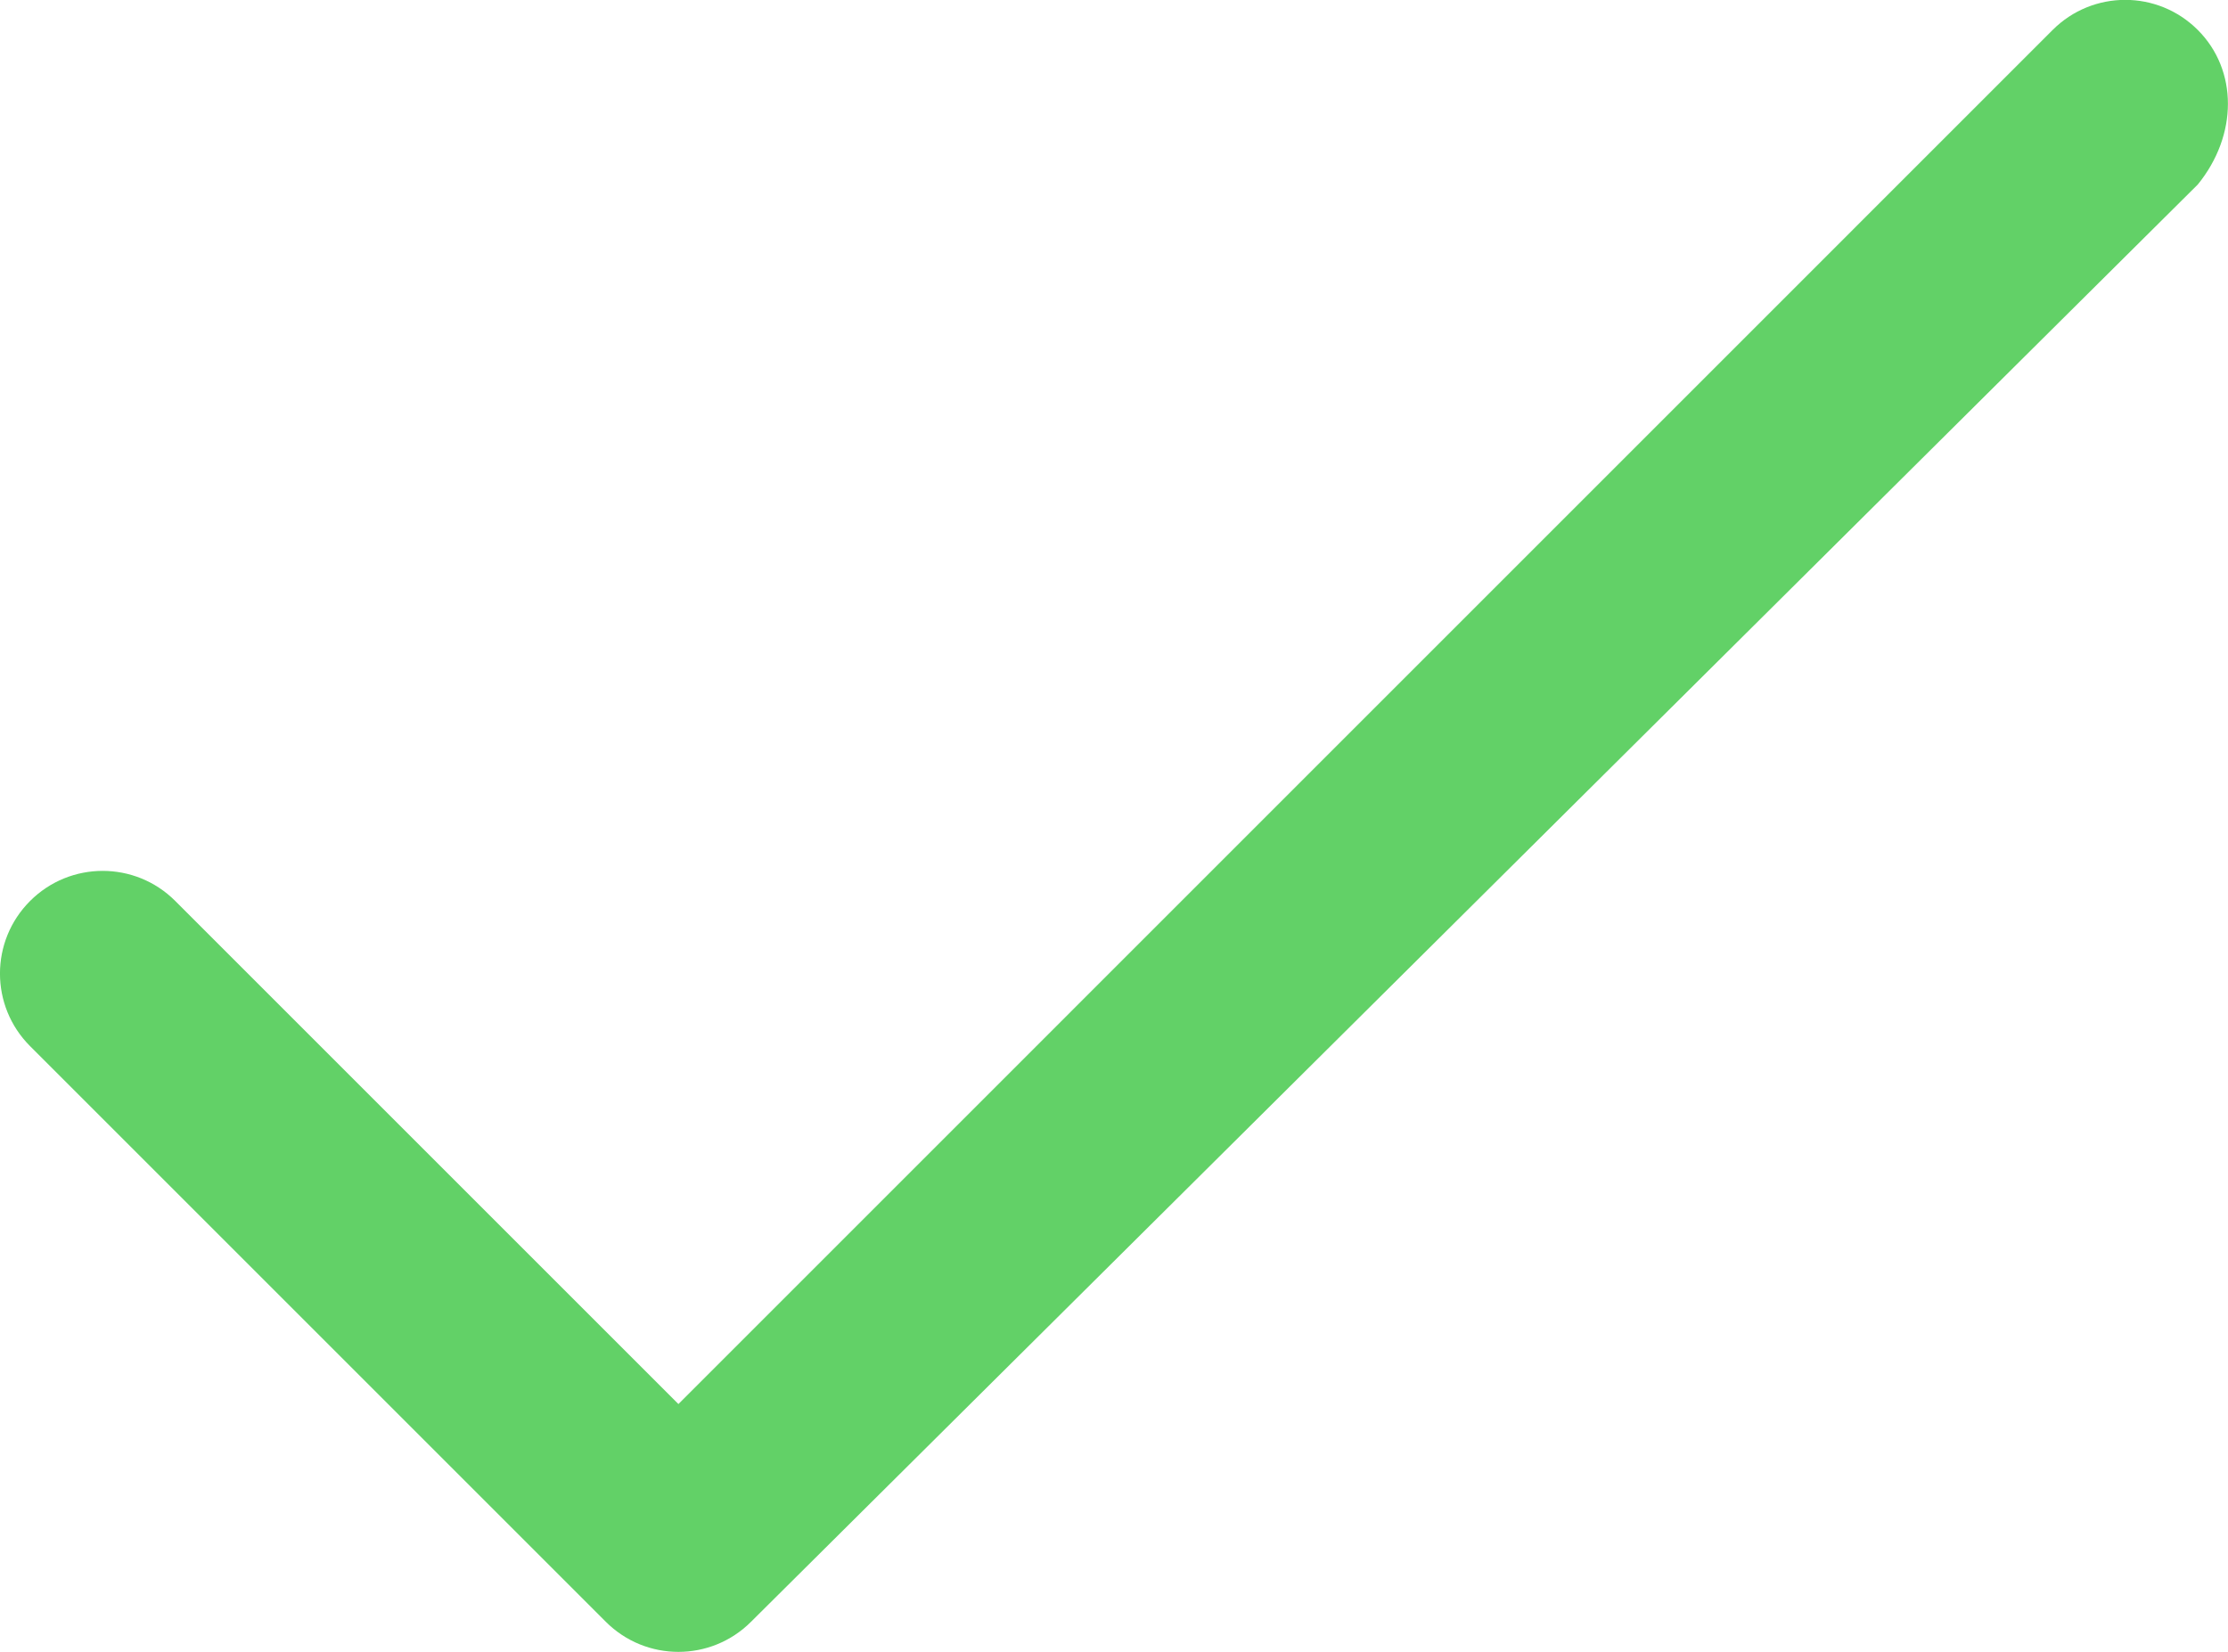
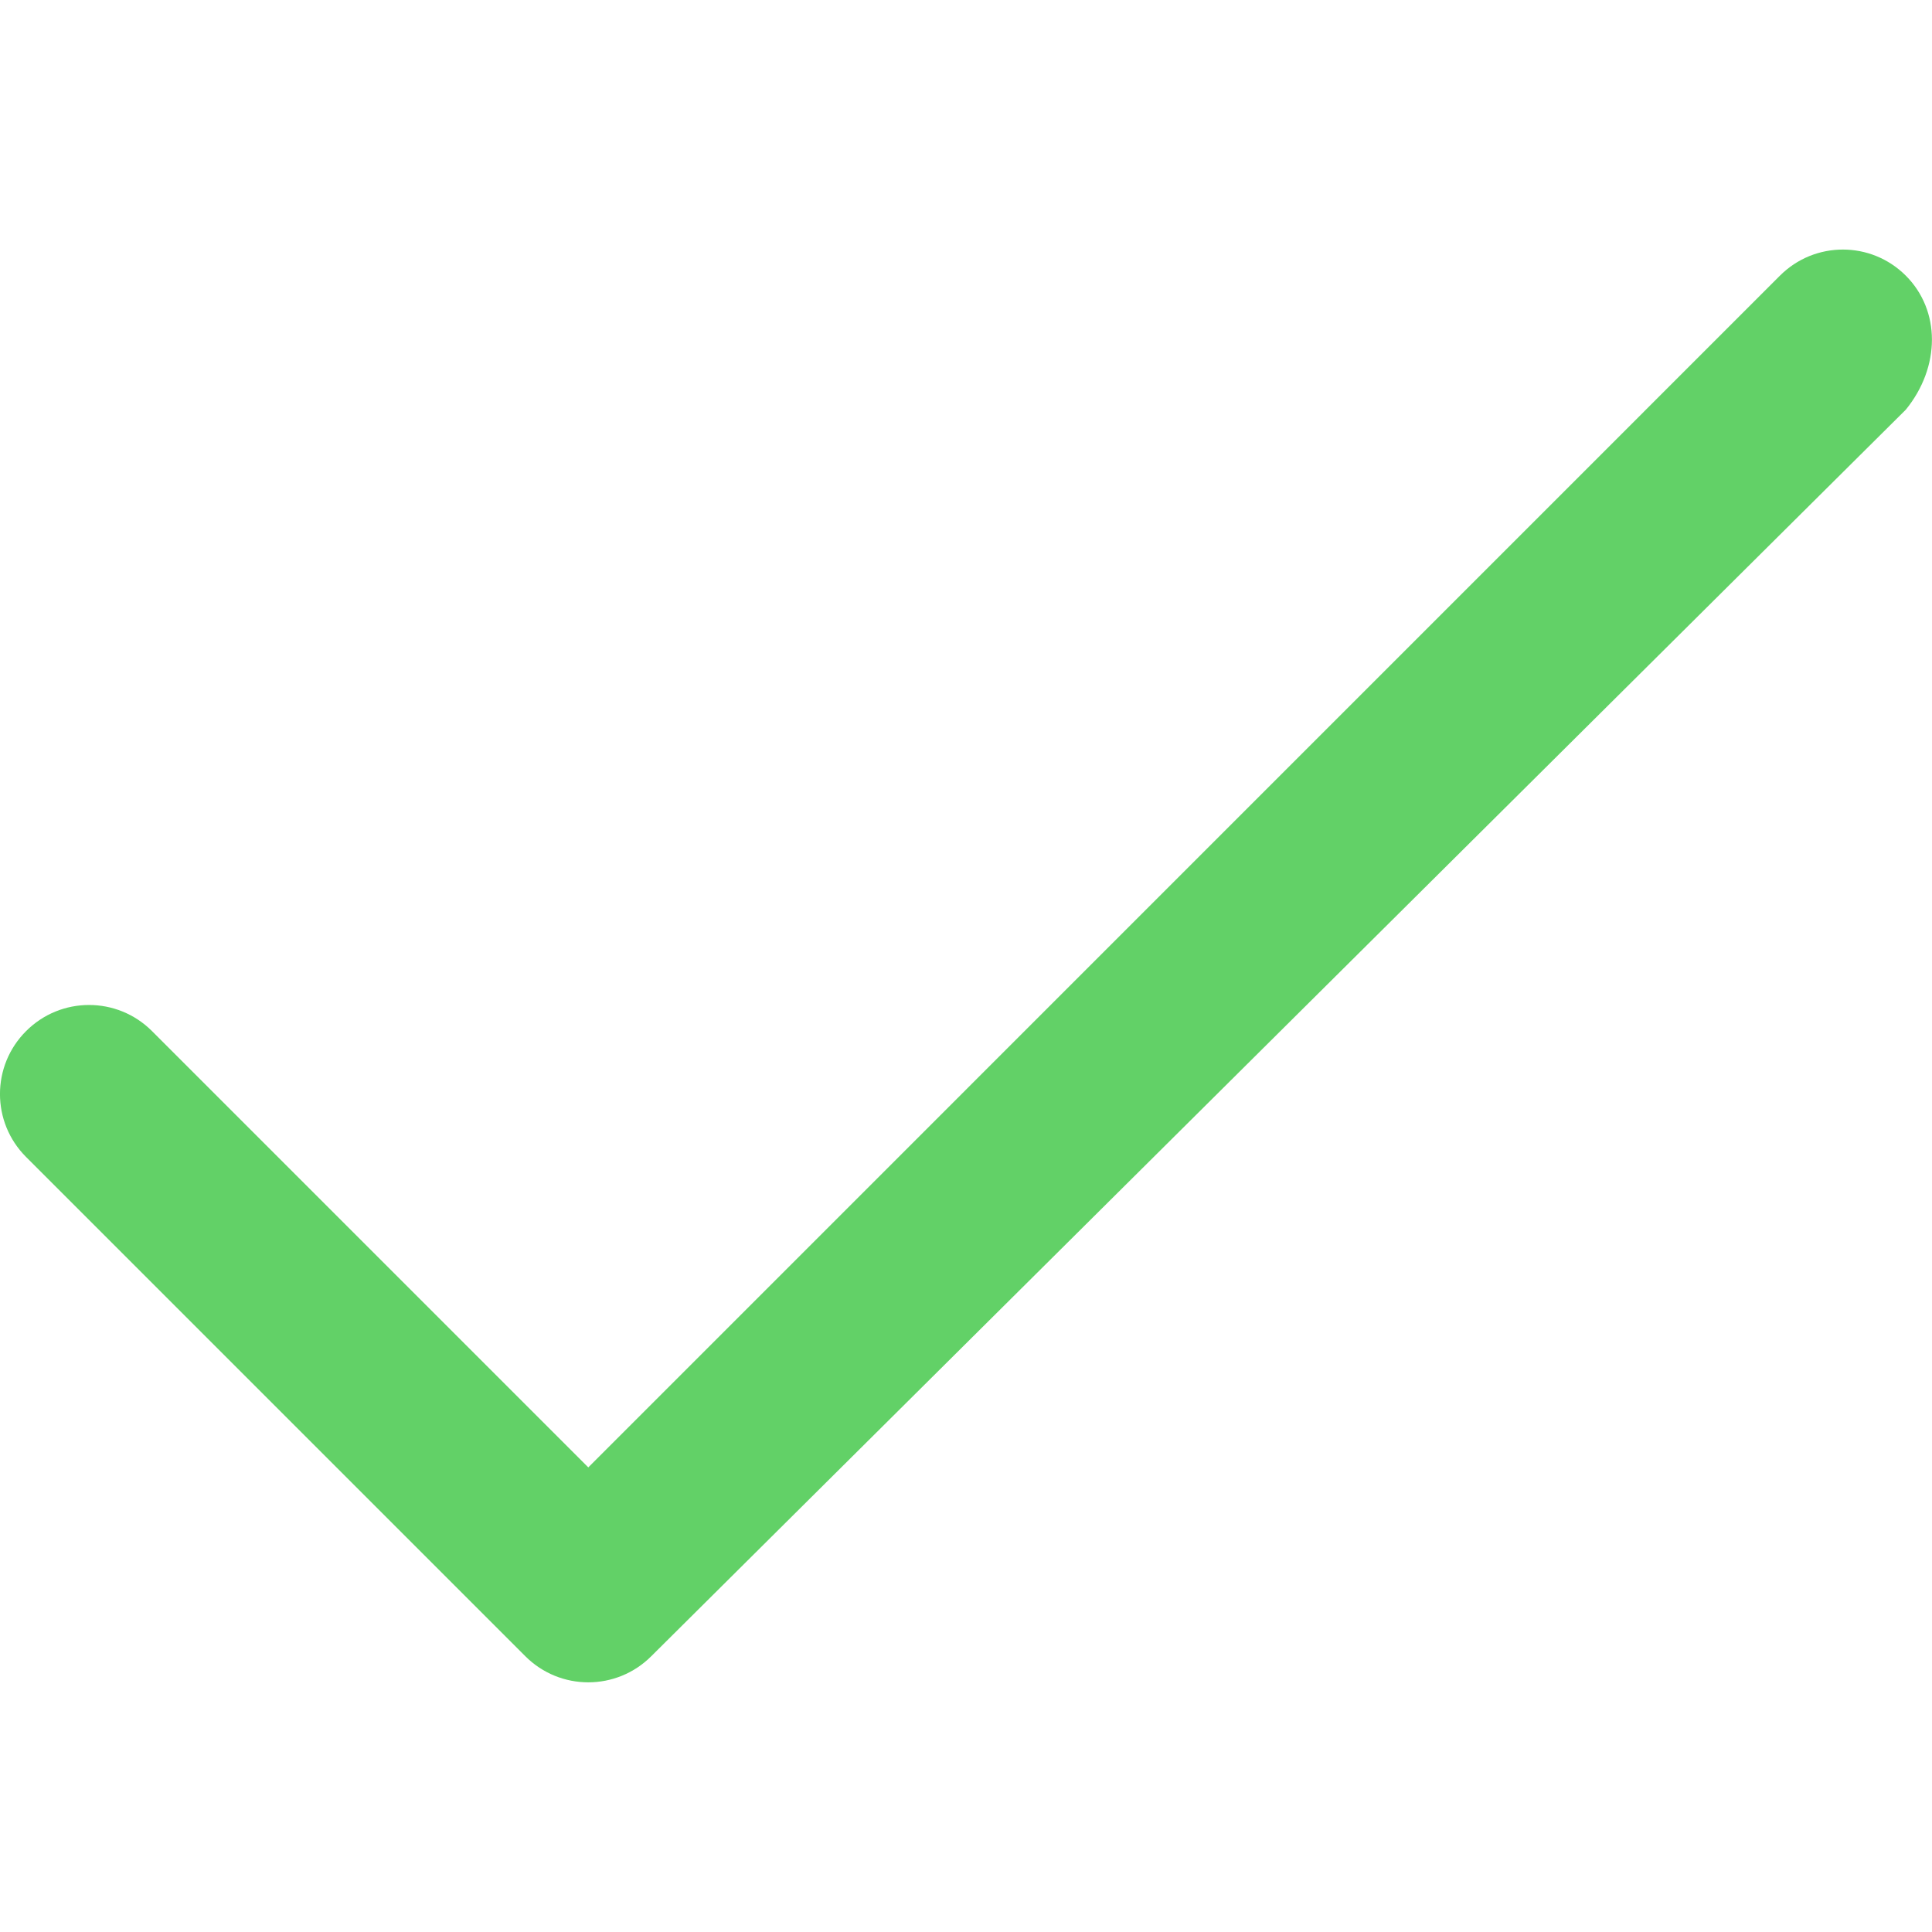
- <svg xmlns="http://www.w3.org/2000/svg" version="1.0" id="Layer_1" x="0px" y="0px" width="21.698px" height="16.09px" viewBox="-82.357 4.875 21.698 16.09" enable-background="new -82.357 4.875 21.698 16.09" xml:space="preserve">
+ <svg xmlns="http://www.w3.org/2000/svg" version="1.0" id="Layer_1" x="0px" y="0px" width="26.752px" height="26.752px" viewBox="-82.357 4.875 21.698 16.09" enable-background="new -82.357 4.875 21.698 16.09" xml:space="preserve">
  <path fill="#62d167" d="M-60.953,5.167c-0.391-0.391-1.023-0.391-1.414,0L-75.75,18.551l-4.9-4.9c-0.391-0.391-1.023-0.391-1.414,0 s-0.391,1.023,0,1.414l5.607,5.607c0.195,0.195,0.451,0.293,0.707,0.293s0.512-0.098,0.707-0.293l14.09-14.0 C-60.562,6.191-60.562,5.558-60.953,5.167z" />
</svg>
